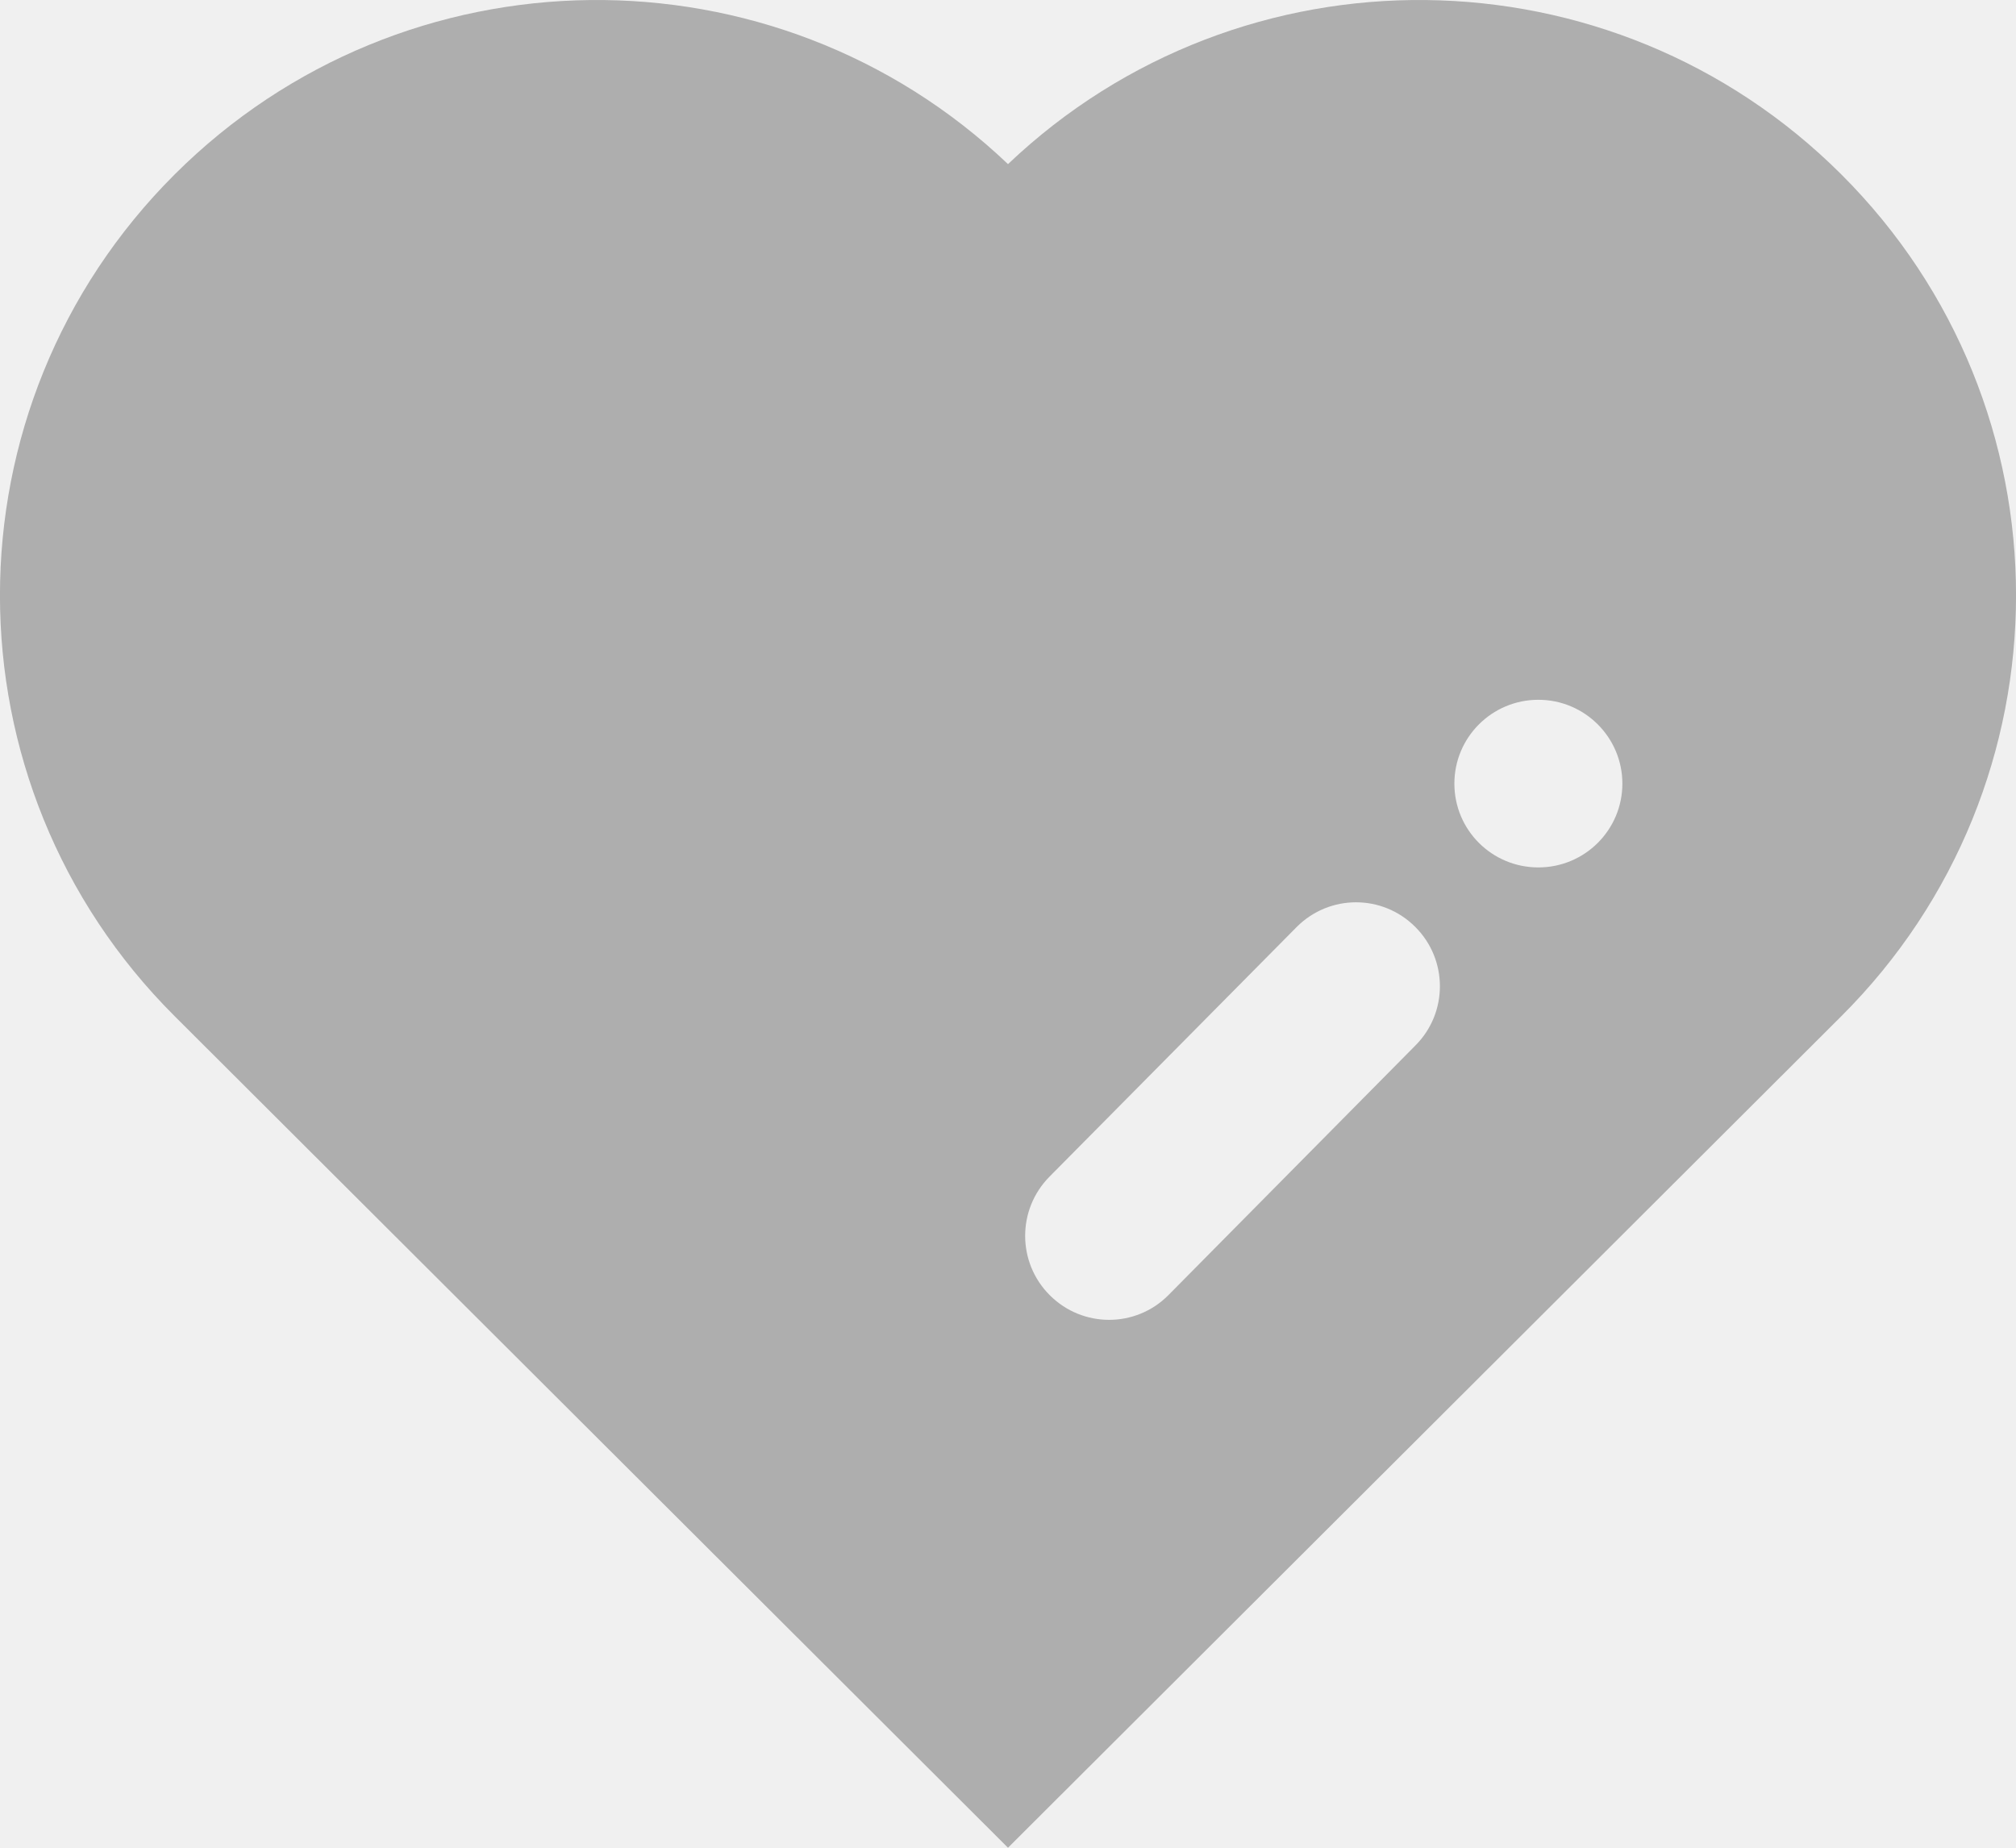
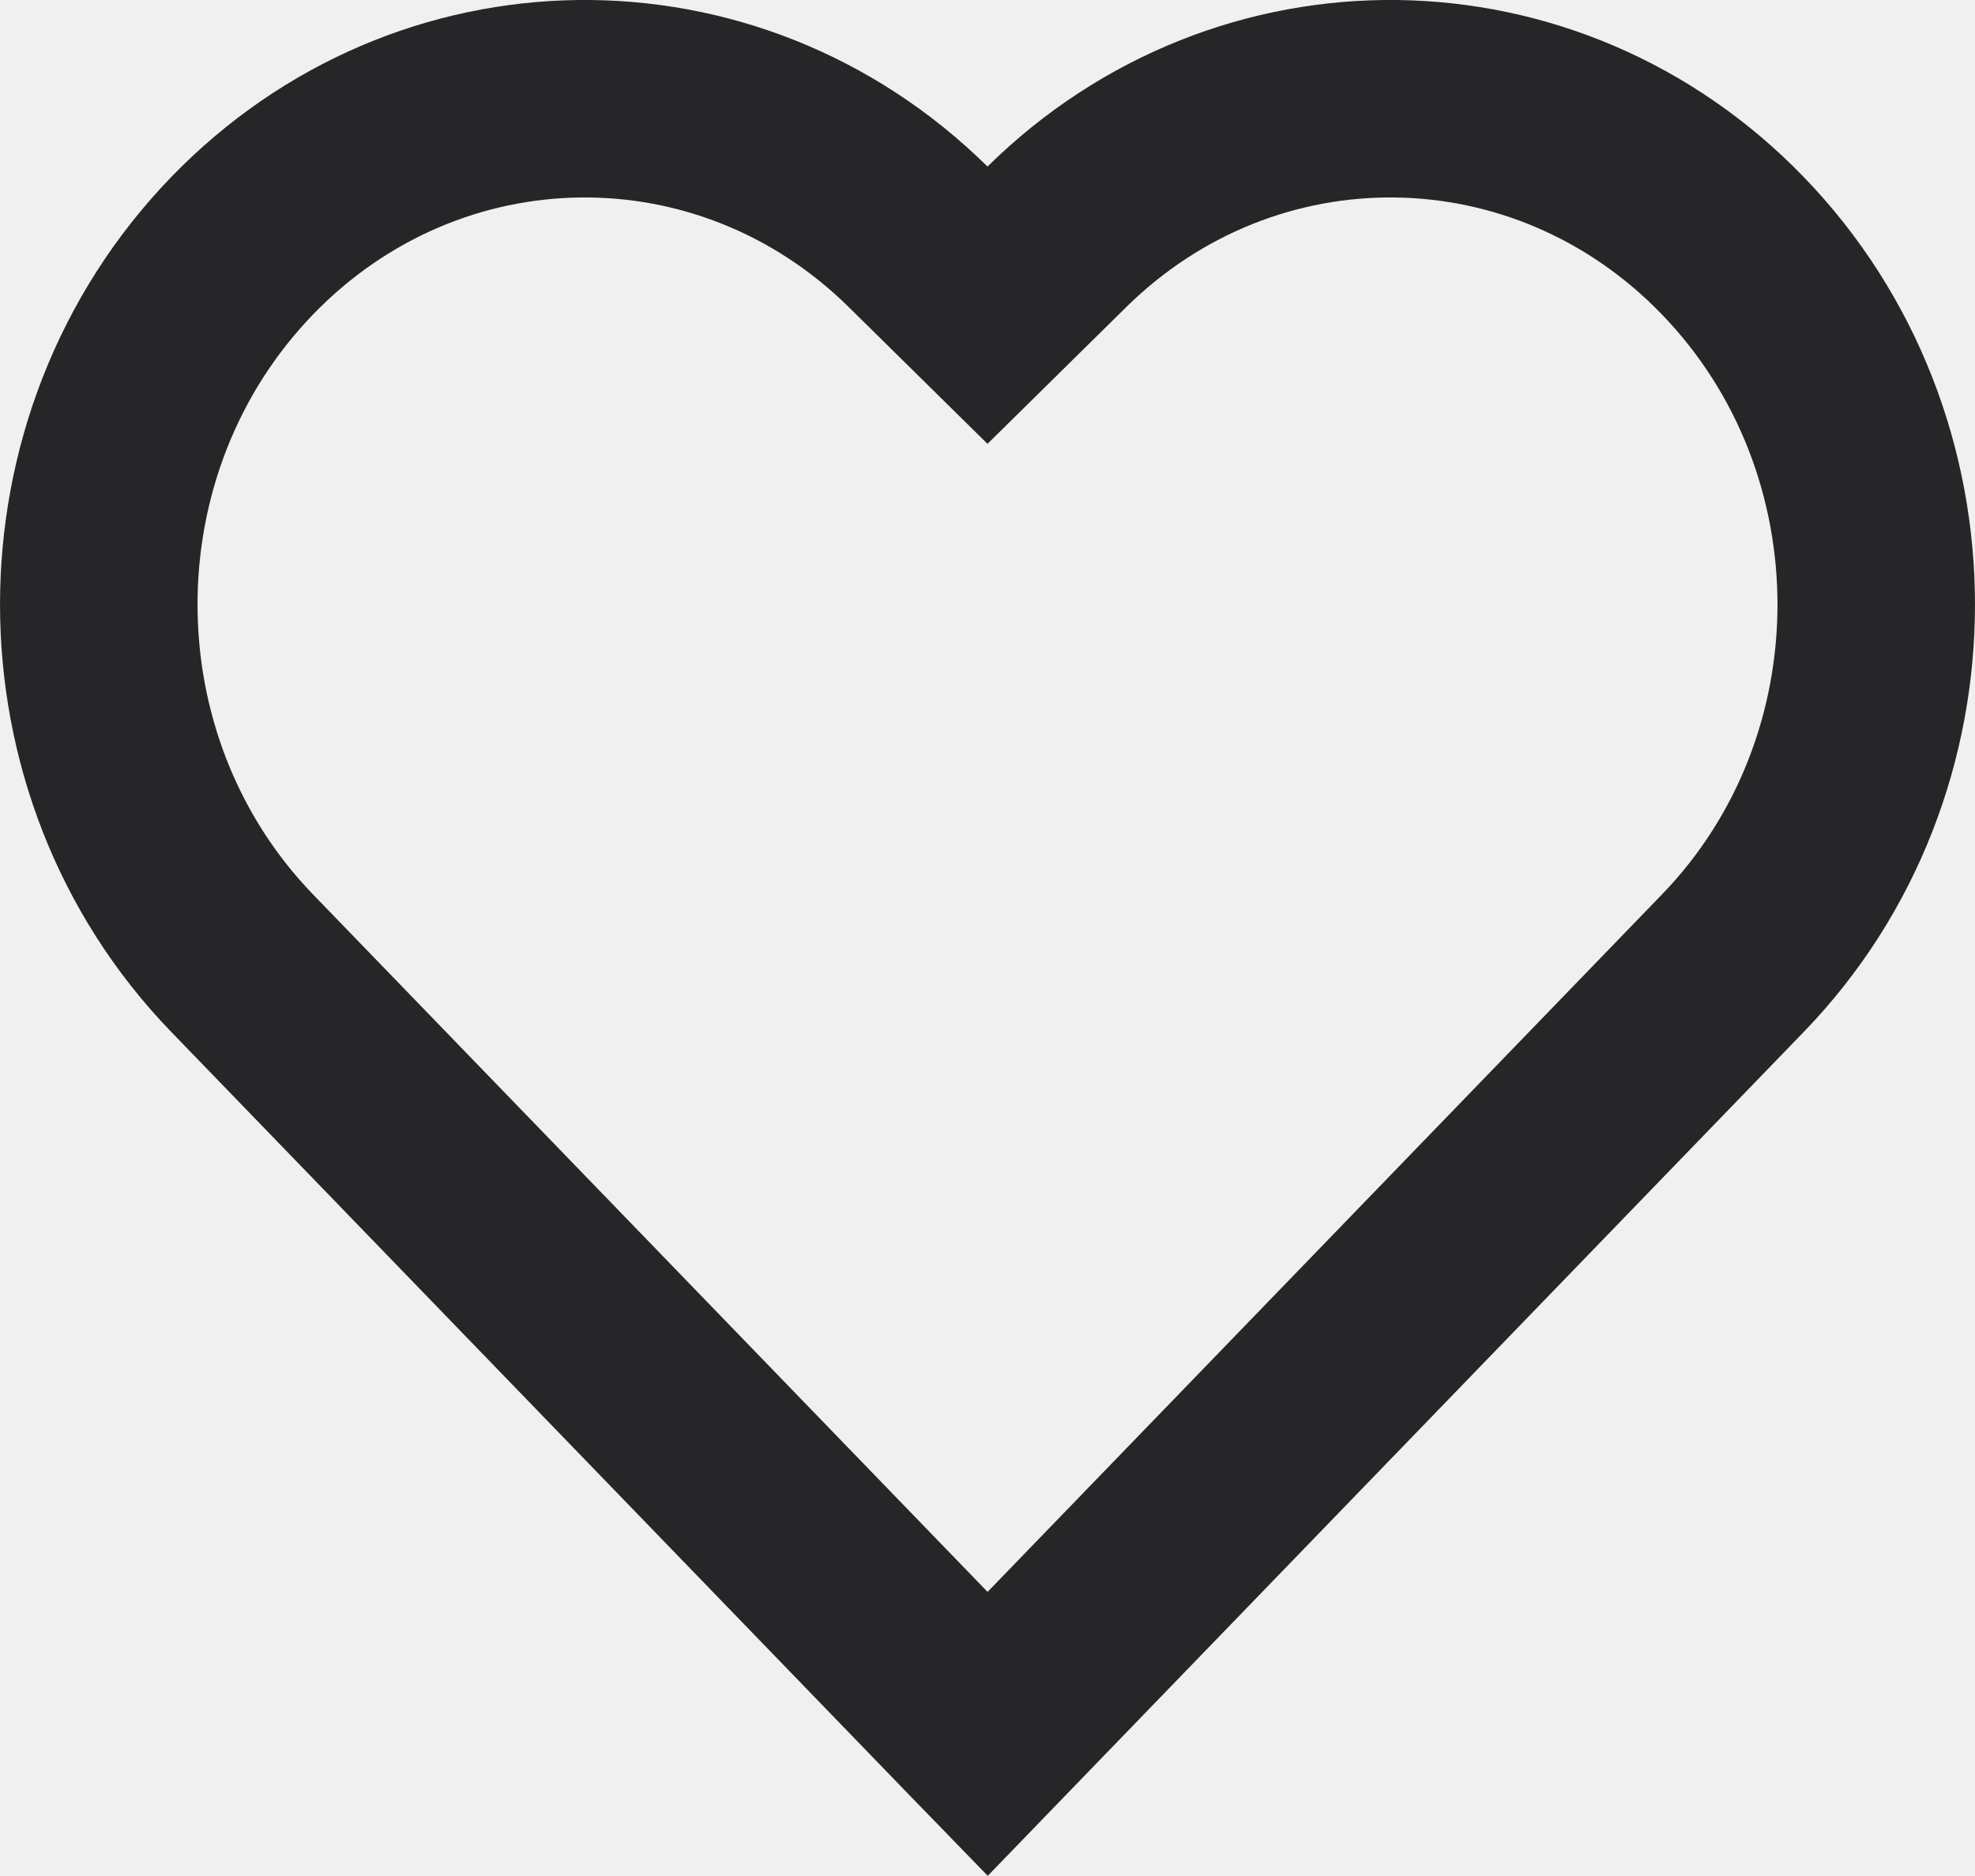
- <svg xmlns="http://www.w3.org/2000/svg" xmlns:xlink="http://www.w3.org/1999/xlink" width="12px" height="11px" viewBox="0 0 12 11" version="1.1">
+ <svg xmlns="http://www.w3.org/2000/svg" xmlns:xlink="http://www.w3.org/1999/xlink" width="20px" height="19px" viewBox="0 0 20 19" version="1.1">
  <defs>
-     <path d="M97.96,712.038 C99.347,713.422 99.347,715.667 97.96,717.05 L93,722 L92.529,721.53 L88.04,717.05 C86.653,715.667 86.653,713.422 88.04,712.038 C89.407,710.675 91.61,710.654 93,711.977 C94.391,710.654 96.594,710.675 97.96,712.038 Z M95.424,716.518 L95.423,716.517 C95.228,716.323 94.914,716.323 94.719,716.518 C94.719,716.518 94.718,716.518 94.718,716.519 L93.247,718.005 C93.053,718.201 93.054,718.517 93.249,718.711 L93.25,718.712 C93.445,718.906 93.76,718.906 93.954,718.711 C93.954,718.711 93.955,718.71 93.955,718.71 L95.426,717.223 C95.62,717.028 95.619,716.712 95.424,716.518 Z M96.157,716.164 C96.433,716.164 96.657,715.941 96.657,715.665 C96.657,715.39 96.433,715.166 96.157,715.166 C95.88,715.166 95.657,715.39 95.657,715.665 C95.657,715.941 95.88,716.164 96.157,716.164 Z" id="path-1" />
+     <path d="M157.266,40.793 C159.578,43.184 159.578,47.061 157.266,49.451 L149.001,58 L148.215,57.187 L140.734,49.451 C138.422,47.061 138.422,43.184 140.734,40.793 C143.012,38.438 146.683,38.403 149,40.687 C151.318,38.403 154.989,38.438 157.266,40.793 Z" id="path-1" />
  </defs>
  <g id="Page-1" stroke="none" stroke-width="1" fill="none" fill-rule="evenodd">
-     <g id="主页icon切图" transform="translate(-87, -711)">
+     <g id="切图2" transform="translate(-139, -39)">
      <mask id="mask-2" fill="white">
        <use xlink:href="#path-1" />
      </mask>
-       <use id="xihuanshu" fill="#AEAEAE" fill-rule="nonzero" xlink:href="#path-1" />
+       <path stroke="#262628" stroke-width="2" d="M149.001,56.561 L156.548,48.755 C158.484,46.754 158.484,43.491 156.547,41.488 C154.661,39.537 151.628,39.501 149.702,41.399 L149,42.091 L148.298,41.399 C146.373,39.501 143.34,39.537 141.453,41.488 C139.516,43.491 139.516,46.754 141.453,48.756 L148.934,56.492 L149.001,56.561 Z" />
    </g>
  </g>
</svg>
